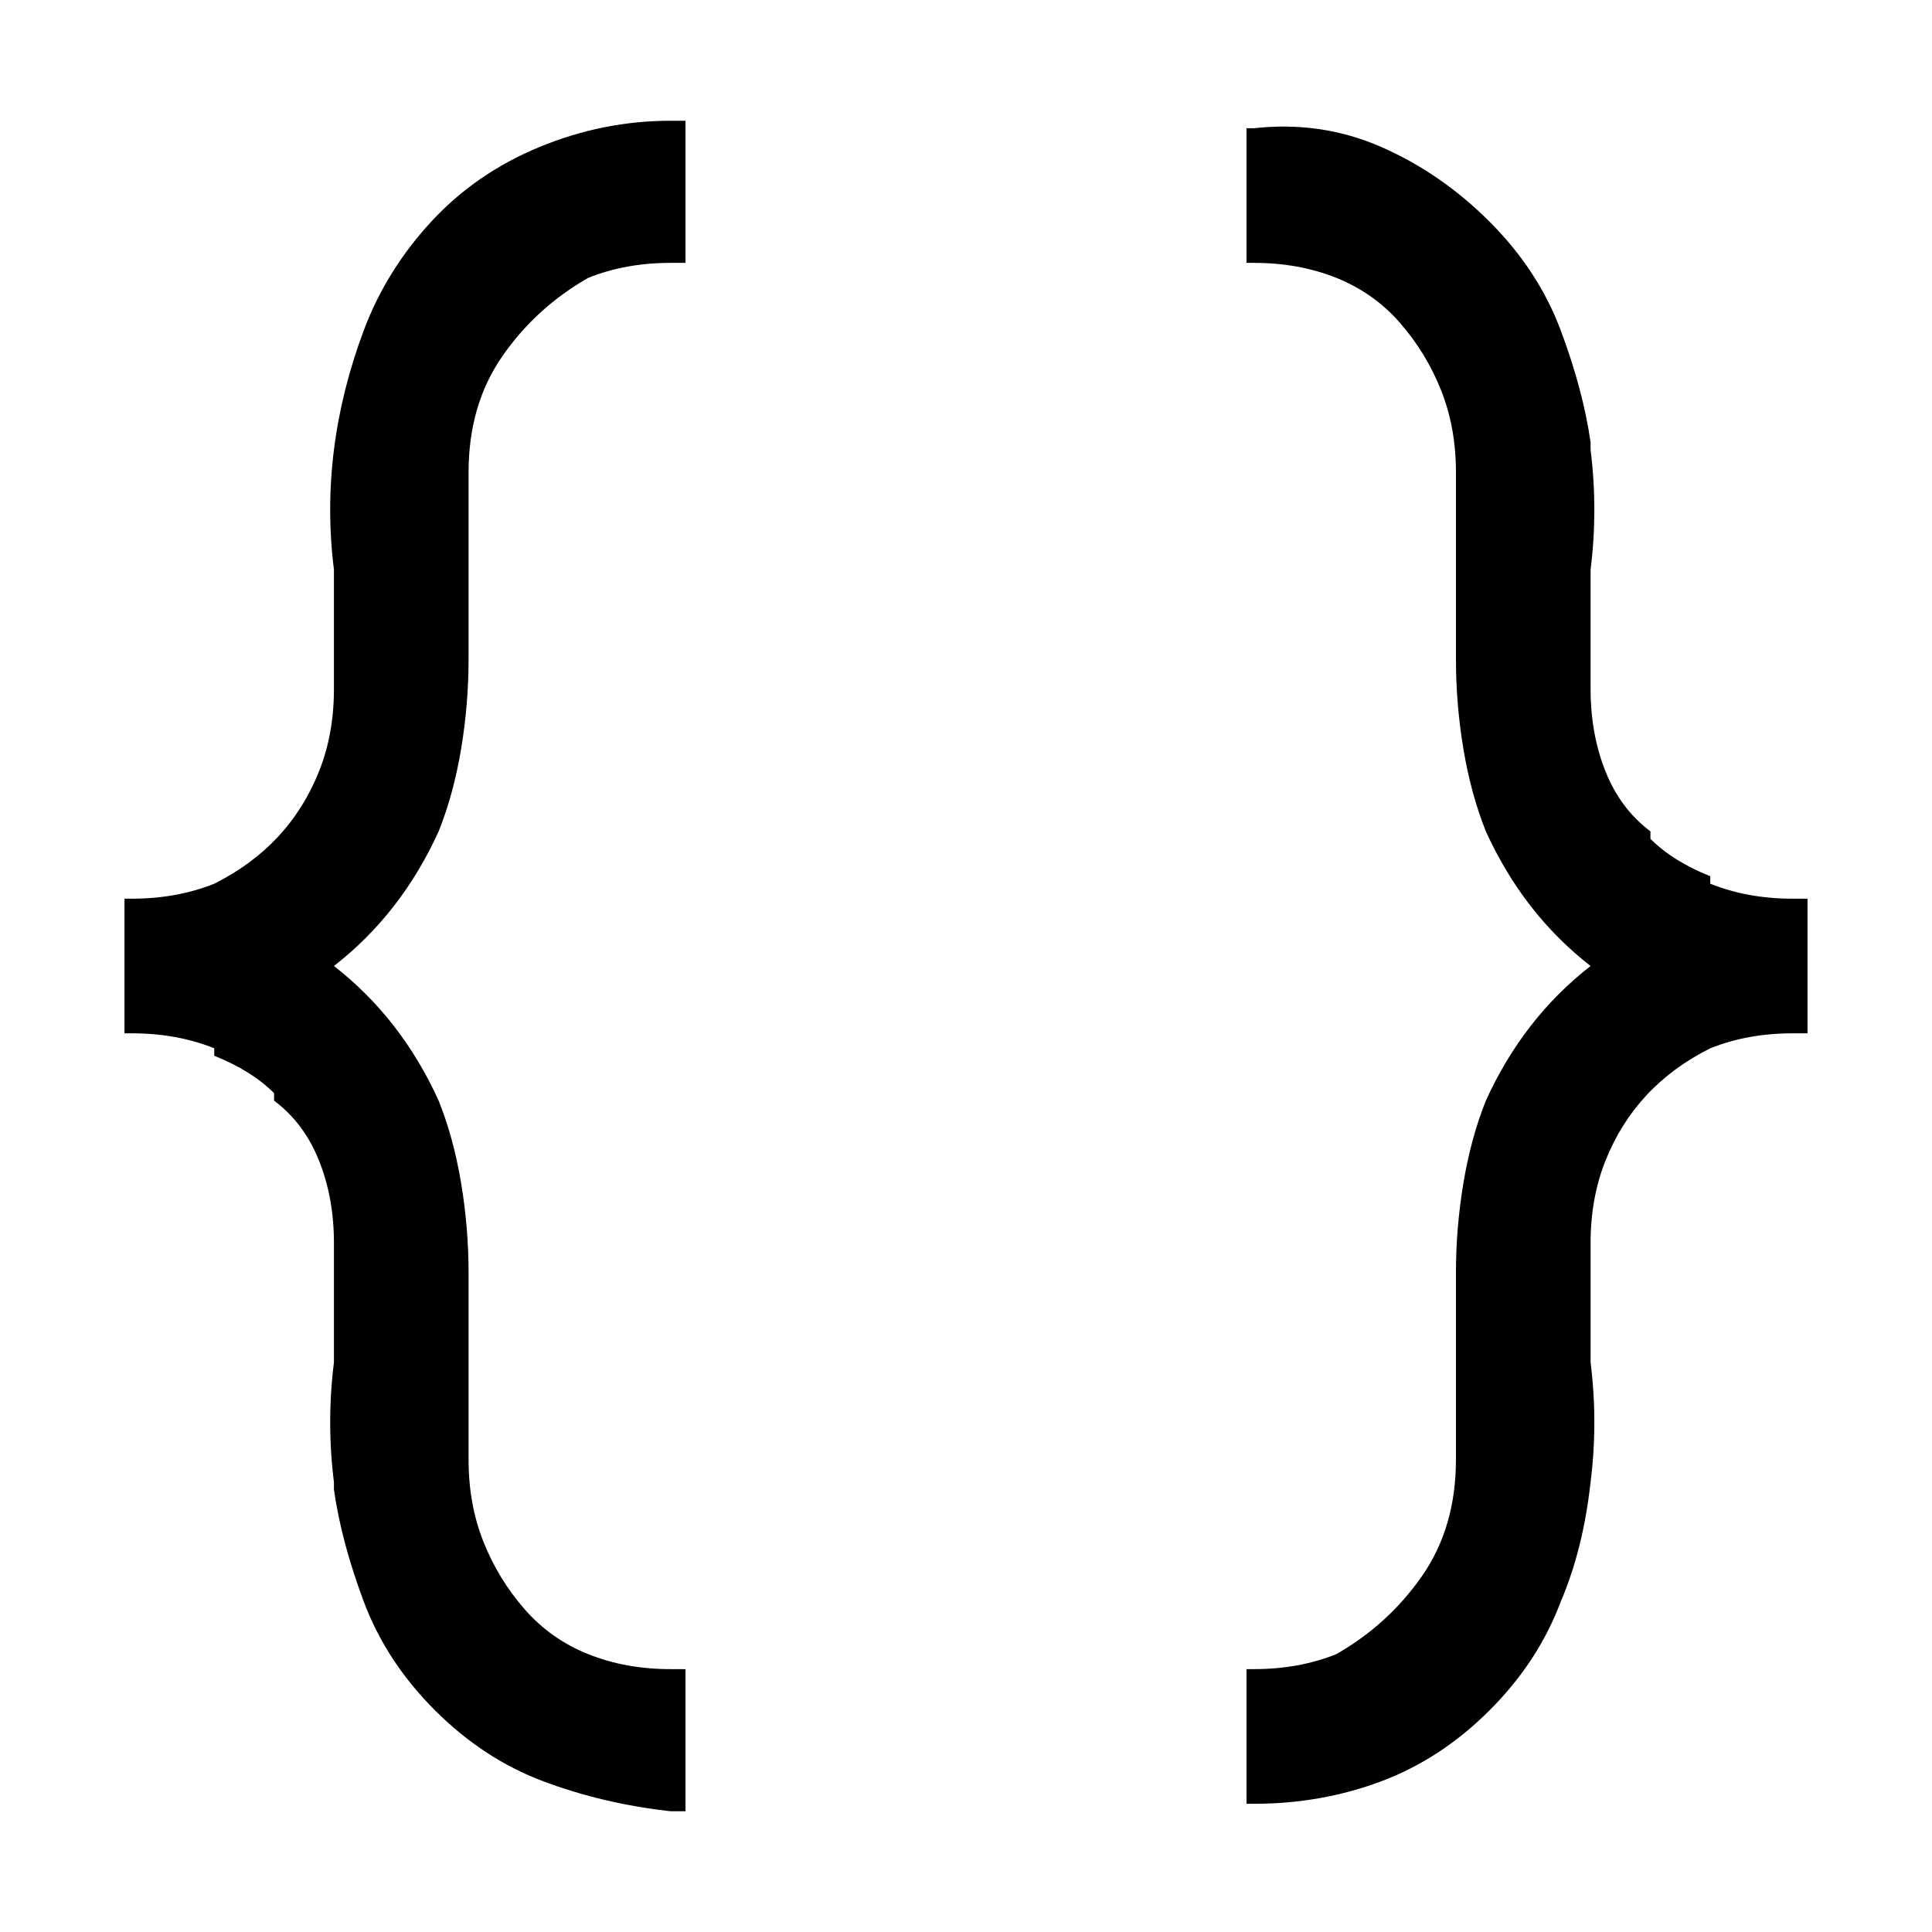
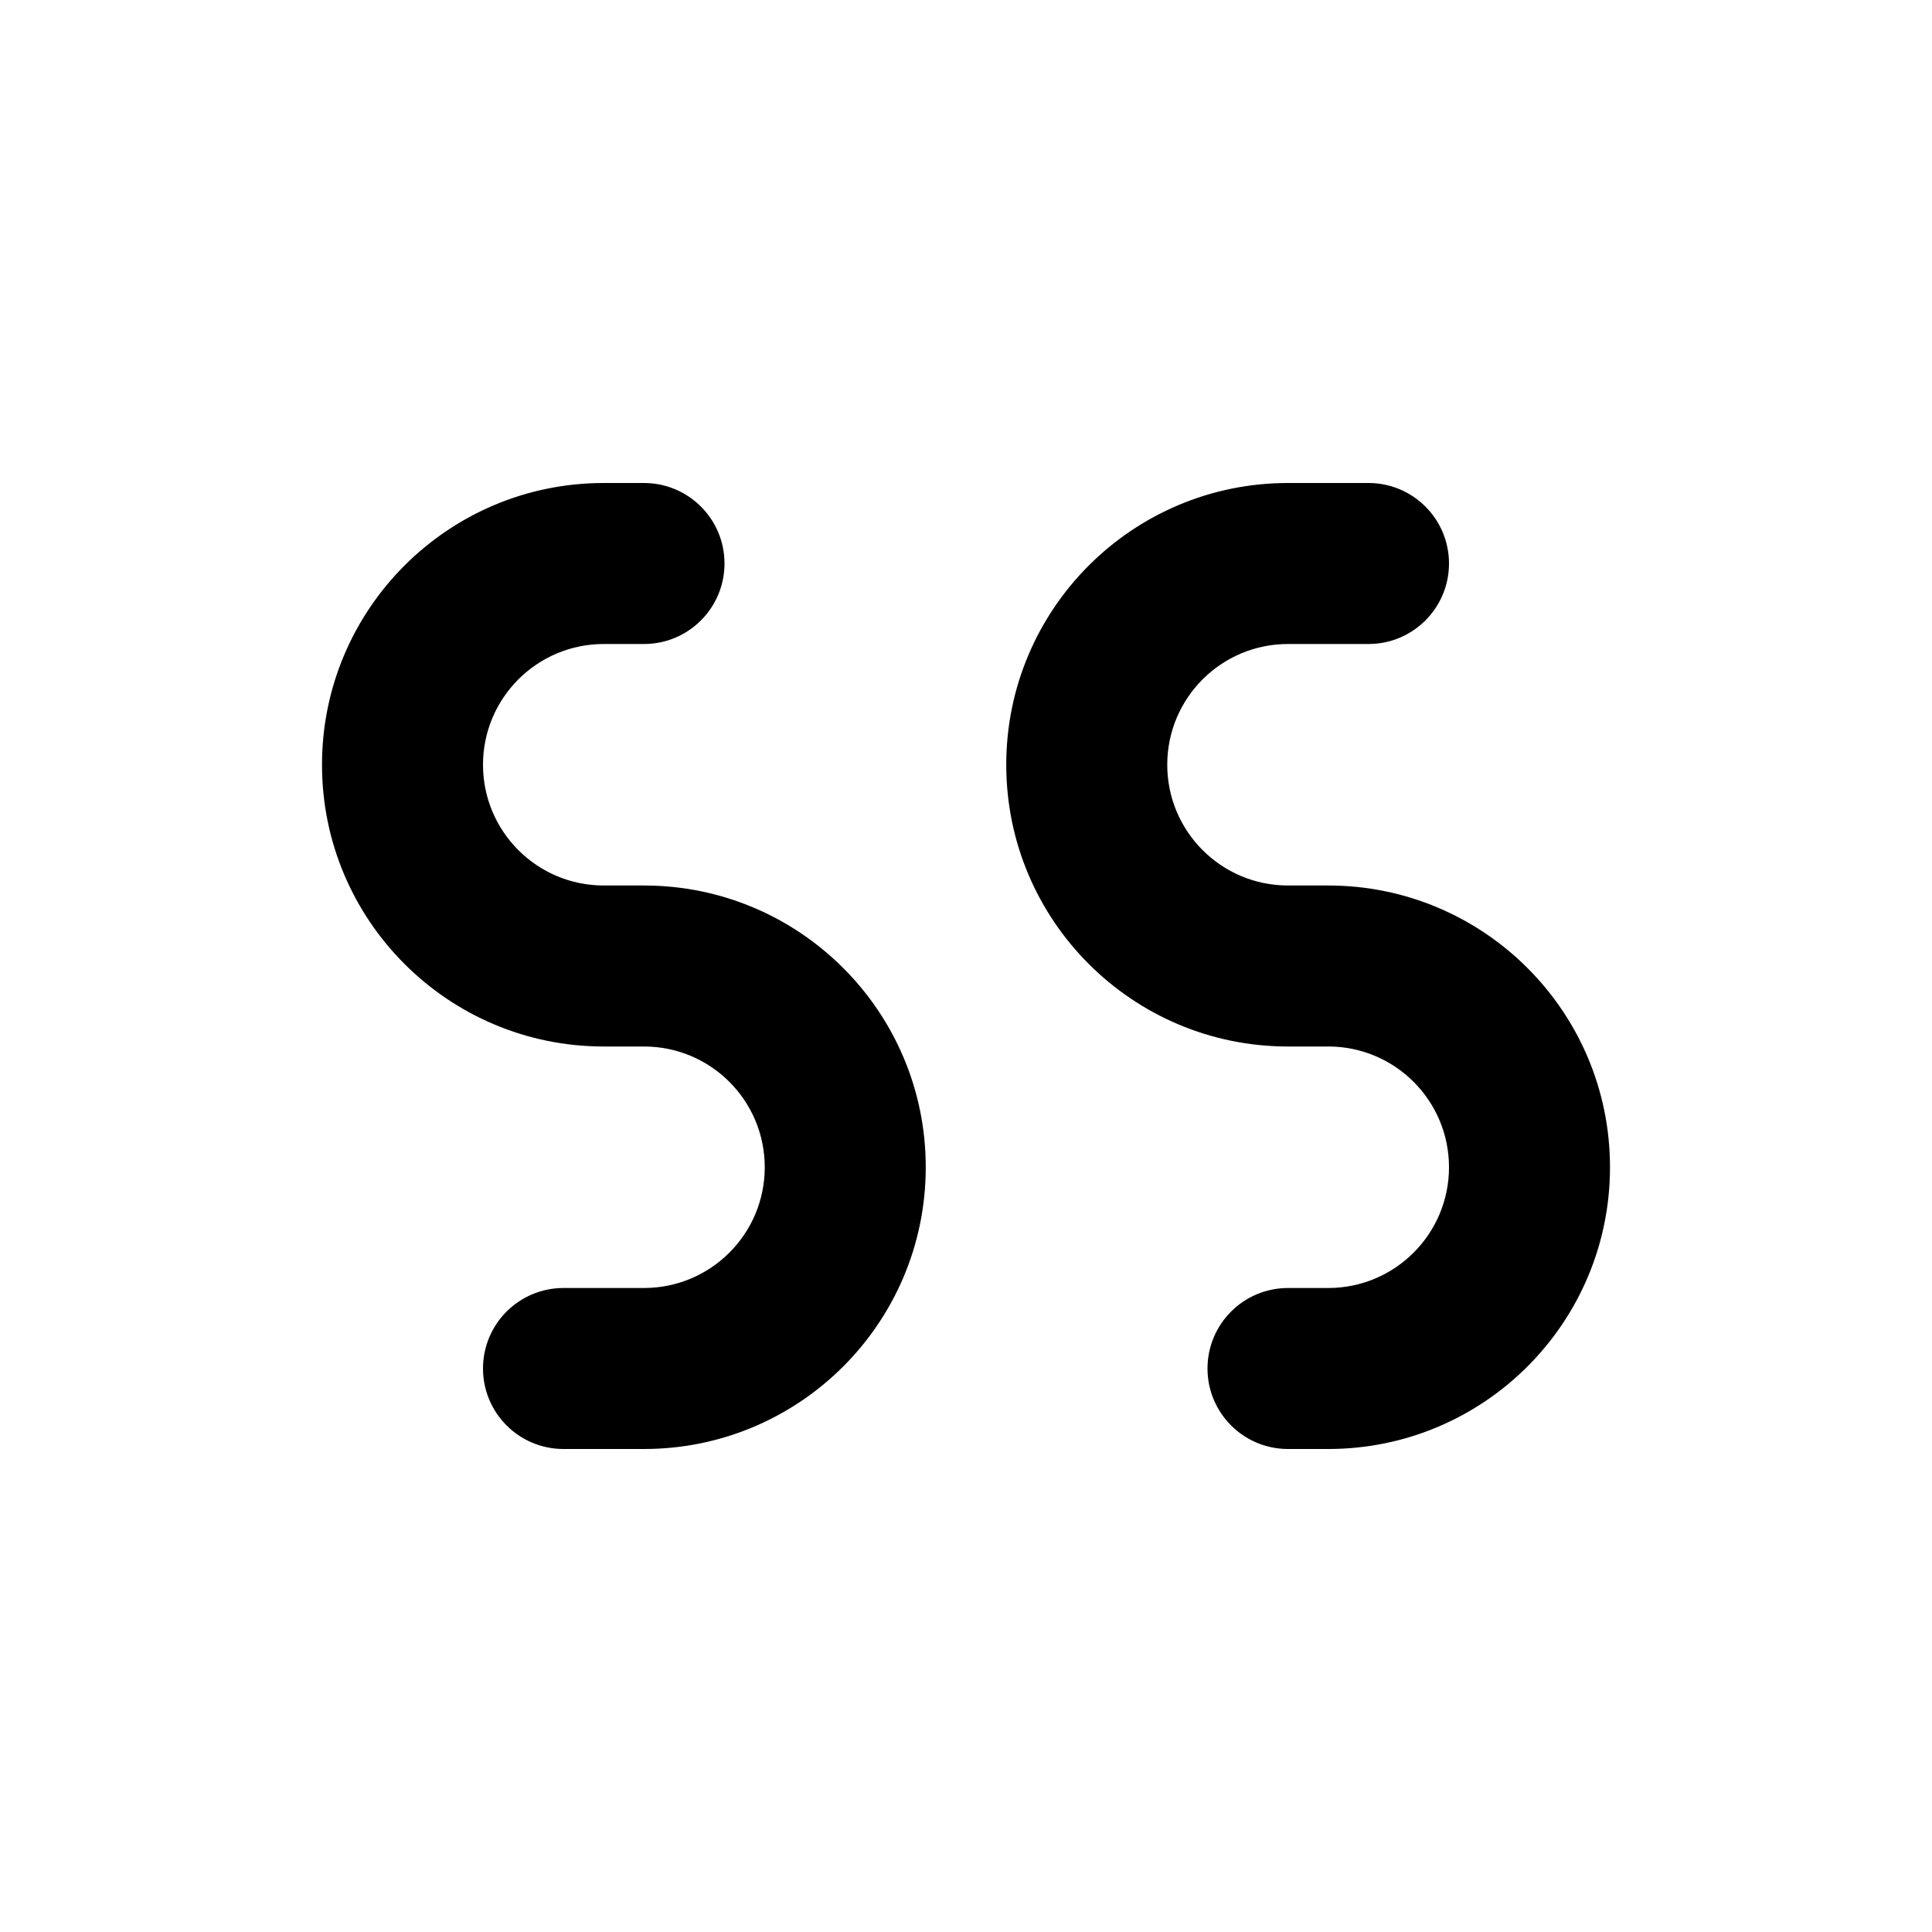
- <svg xmlns="http://www.w3.org/2000/svg" t="1772507564634" class="icon" viewBox="0 0 1024 1024" version="1.1" p-id="4840" width="200" height="200">
-   <path d="M355.398 139.327c-15.858 0-30.395 2.643-43.611 7.929-18.501 10.572-33.699 24.448-45.593 41.628-11.894 17.18-17.841 37.664-17.841 61.451v99.115c0 15.858-1.322 31.717-3.965 47.575-2.643 15.858-6.608 30.395-11.894 43.611-13.215 29.074-31.717 52.861-55.504 71.363 23.788 18.501 42.289 42.289 55.504 71.363 5.286 13.215 9.251 27.752 11.894 43.611 2.643 15.858 3.965 31.717 3.965 47.575v99.115c0 15.858 2.643 30.395 7.929 43.611 5.286 13.215 12.555 25.109 21.805 35.681 9.251 10.572 20.484 18.502 33.699 23.788 13.215 5.286 27.752 7.929 43.611 7.929h7.929V960h-7.929c-23.788-2.643-46.254-7.929-67.398-15.858s-40.307-20.484-57.487-37.664-29.735-36.342-37.664-57.487c-7.929-21.145-13.215-40.968-15.858-59.469v-3.965a254.735 254.735 0 0 1 0-63.434V658.69c0-15.858-2.643-30.395-7.929-43.611-5.286-13.215-13.215-23.788-23.788-31.717v-3.965c-7.929-7.929-18.501-14.537-31.717-19.823v-3.965c-13.215-5.286-27.752-7.929-43.611-7.929H65.98v-71.363h3.965c15.858 0 30.395-2.643 43.611-7.929 26.431-13.215 44.932-33.038 55.504-59.469 5.286-13.215 7.929-27.752 7.929-43.611v-63.434a254.735 254.735 0 0 1 0-63.434c2.643-21.145 7.929-42.289 15.858-63.434 7.929-21.145 19.823-40.307 35.681-57.487s35.021-30.395 57.487-39.646S331.611 64 355.398 64h7.929v75.327h-7.929z m309.239 745.346c15.858 0 30.395-2.643 43.611-7.929 18.501-10.572 33.699-24.448 45.593-41.628s17.841-37.664 17.841-61.451V674.55c0-15.858 1.322-31.717 3.965-47.575 2.643-15.858 6.608-30.395 11.894-43.611 13.215-29.074 31.717-52.861 55.504-71.363-23.788-18.501-42.289-42.289-55.504-71.363-5.286-13.215-9.251-27.752-11.894-43.611-2.643-15.858-3.965-31.717-3.965-47.575v-99.115c0-15.858-2.643-30.395-7.929-43.611-5.286-13.215-12.555-25.109-21.805-35.681-9.251-10.572-20.484-18.501-33.699-23.788s-27.752-7.929-43.611-7.929h-3.965V67.965h3.965c23.788-2.643 46.254 0.661 67.398 9.912s40.307 22.466 57.487 39.646 29.735 36.342 37.664 57.487c7.929 21.145 13.215 40.968 15.858 59.469v3.965a254.735 254.735 0 0 1 0 63.434v63.434c0 15.858 2.643 30.395 7.929 43.611 5.286 13.215 13.215 23.788 23.788 31.717v3.965c7.929 7.929 18.502 14.537 31.717 19.823v3.965c13.215 5.286 27.752 7.929 43.611 7.929h7.929v71.363h-7.929c-15.858 0-30.395 2.643-43.611 7.929-26.431 13.215-44.932 33.038-55.504 59.469-5.286 13.215-7.929 27.752-7.929 43.611v63.434a254.735 254.735 0 0 1 0 63.434c-2.643 23.788-7.929 44.932-15.858 63.434-7.929 21.145-20.484 40.307-37.664 57.487s-36.342 29.734-57.487 37.664-43.611 11.894-67.398 11.894h-3.965v-71.363h3.963z" p-id="4841" />
+ <svg xmlns="http://www.w3.org/2000/svg" viewBox="0 0 24 24">
+   <path fill="currentColor" d="M8 6a1 1 0 0 1 0 2H7.5a1.5 1.5 0 0 0 0 3H8a3.5 3.5 0 0 1 0 7H7a1 1 0 1 1 0-2h1a1.5 1.5 0 0 0 0-3H7.5a3.5 3.5 0 0 1 0-7H8Zm9 0a1 1 0 1 1 0 2h-1a1.5 1.5 0 0 0 0 3h.5a3.5 3.5 0 0 1 0 7H16a1 1 0 1 1 0-2h.5a1.5 1.5 0 0 0 0-3H16a3.5 3.5 0 0 1 0-7h1Z" />
</svg>
